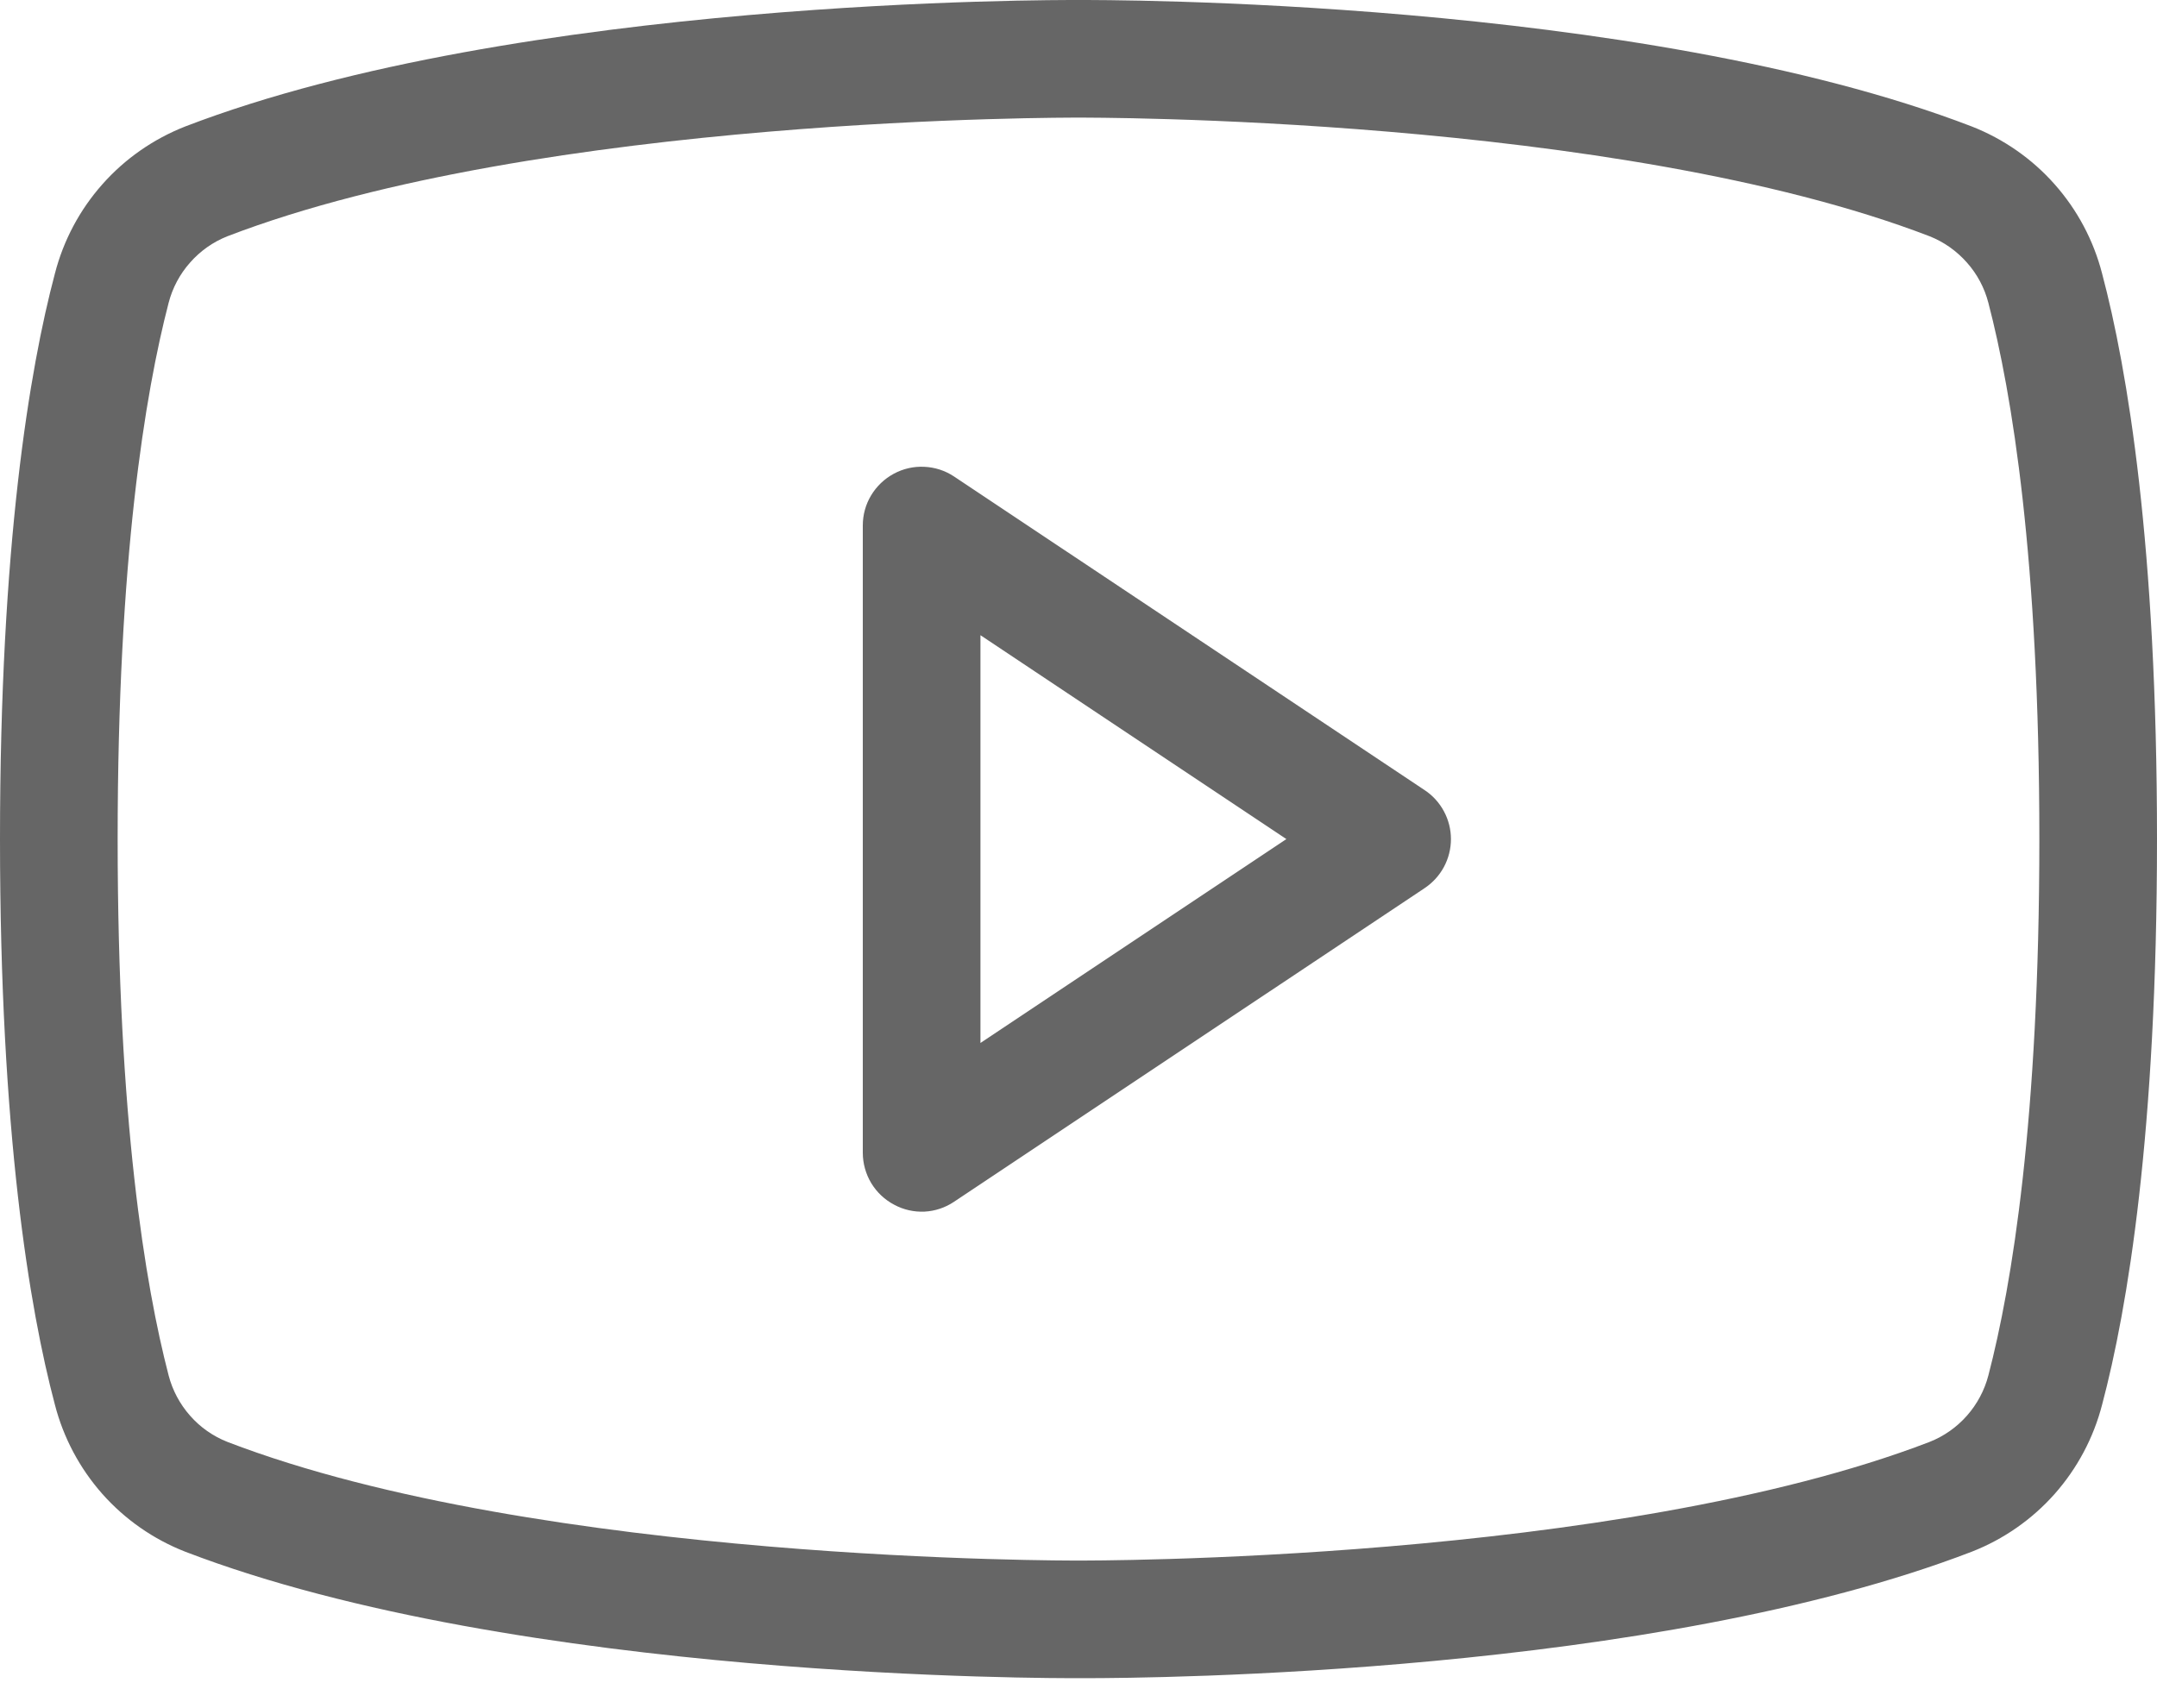
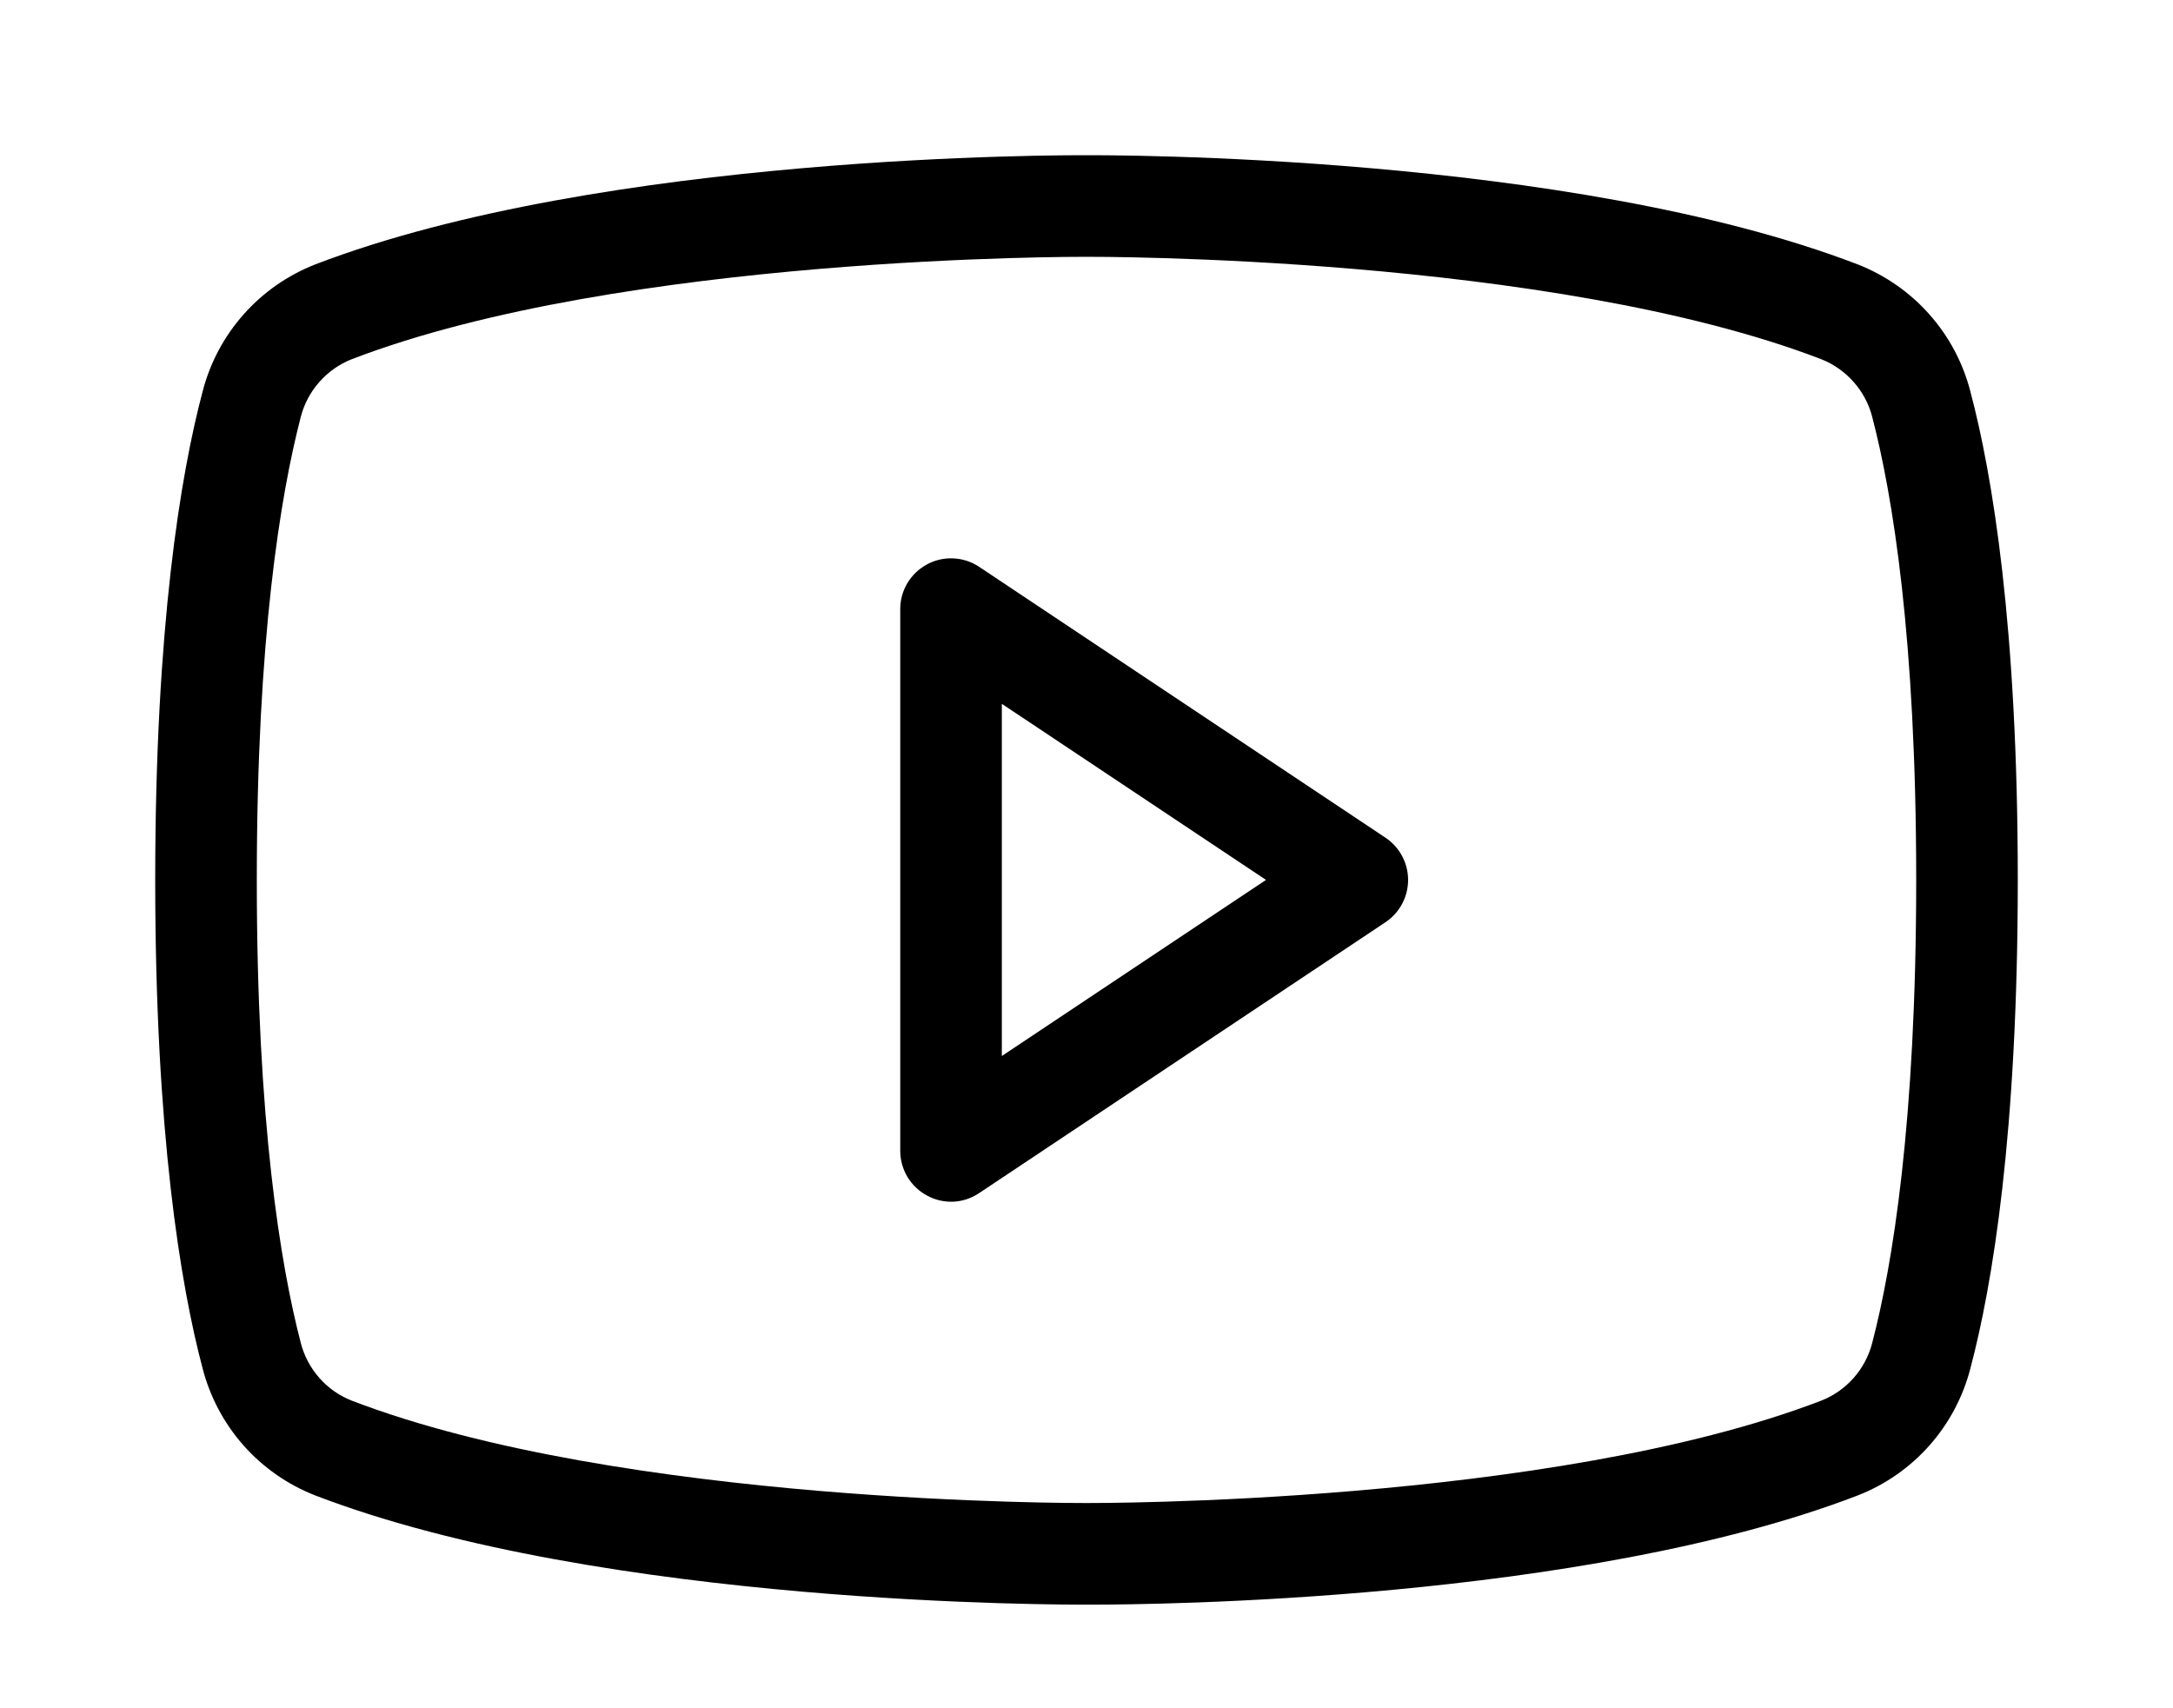
- <svg xmlns="http://www.w3.org/2000/svg" width="24" height="19" viewBox="0 0 24 19" fill="none">
-   <path d="M15.851 8.793L10.614 5.302C10.516 5.237 10.402 5.2 10.284 5.195C10.166 5.189 10.049 5.216 9.945 5.272C9.841 5.328 9.754 5.411 9.693 5.512C9.632 5.613 9.6 5.729 9.6 5.847V12.829C9.6 12.948 9.633 13.065 9.694 13.167C9.756 13.269 9.844 13.352 9.949 13.407C10.052 13.463 10.169 13.489 10.286 13.484C10.404 13.478 10.517 13.44 10.614 13.375L15.851 9.884C15.941 9.824 16.015 9.743 16.066 9.648C16.117 9.553 16.144 9.446 16.144 9.338C16.144 9.23 16.117 9.124 16.066 9.029C16.015 8.934 15.941 8.852 15.851 8.793ZM10.909 11.607V7.069L14.313 9.338L10.909 11.607ZM23.389 3.044C23.294 2.675 23.113 2.335 22.861 2.051C22.609 1.766 22.292 1.546 21.938 1.407C18.218 -0.022 12.251 1.91553e-05 12 1.91553e-05C11.749 1.91553e-05 5.782 -0.022 2.062 1.407C1.708 1.546 1.391 1.766 1.139 2.051C0.887 2.335 0.706 2.675 0.611 3.044C0.327 4.113 0 6.076 0 9.338C0 12.6 0.327 14.564 0.611 15.633C0.706 16.001 0.887 16.341 1.139 16.626C1.391 16.91 1.708 17.131 2.062 17.269C5.782 18.698 11.749 18.676 12 18.676H12.076C12.829 18.676 18.393 18.633 21.938 17.269C22.292 17.131 22.609 16.91 22.861 16.626C23.113 16.341 23.294 16.001 23.389 15.633C23.673 14.564 24 12.6 24 9.338C24 6.076 23.673 4.113 23.389 3.044ZM22.124 15.306C22.081 15.472 21.999 15.626 21.885 15.755C21.771 15.884 21.629 15.984 21.469 16.047C17.978 17.389 12.066 17.367 12 17.367C11.934 17.367 6.022 17.389 2.531 16.047C2.371 15.984 2.228 15.884 2.115 15.755C2.001 15.626 1.919 15.472 1.876 15.306C1.615 14.302 1.309 12.458 1.309 9.338C1.309 6.218 1.615 4.375 1.876 3.371C1.919 3.204 2.001 3.05 2.115 2.922C2.228 2.793 2.371 2.692 2.531 2.629C6.022 1.287 11.934 1.309 12 1.309C12.066 1.309 17.978 1.287 21.469 2.629C21.629 2.692 21.771 2.793 21.885 2.922C21.999 3.05 22.081 3.204 22.124 3.371C22.386 4.375 22.691 6.218 22.691 9.338C22.691 12.458 22.386 14.302 22.124 15.306Z" fill="#666666" />
+ <svg xmlns="http://www.w3.org/2000/svg" viewBox="0 0 28 22">
+   <path d="M17.851 10.793L12.614 7.302C12.516 7.237 12.402 7.2 12.284 7.195C12.166 7.189 12.049 7.216 11.945 7.272C11.841 7.328 11.754 7.411 11.693 7.512C11.632 7.613 11.6 7.729 11.6 7.847V14.829C11.6 14.948 11.633 15.065 11.694 15.167C11.756 15.269 11.844 15.352 11.949 15.407C12.052 15.463 12.169 15.489 12.286 15.484C12.404 15.478 12.517 15.44 12.614 15.375L17.851 11.884C17.941 11.824 18.015 11.743 18.066 11.648C18.117 11.553 18.144 11.446 18.144 11.338C18.144 11.23 18.117 11.124 18.066 11.029C18.015 10.934 17.941 10.852 17.851 10.793ZM12.909 13.607V9.069L16.313 11.338L12.909 13.607ZM25.389 5.044C25.294 4.675 25.113 4.335 24.861 4.051C24.609 3.766 24.292 3.546 23.938 3.407C20.218 1.978 14.251 2 14 2C13.749 2 7.782 1.978 4.062 3.407C3.708 3.546 3.391 3.766 3.139 4.051C2.887 4.335 2.706 4.675 2.611 5.044C2.327 6.113 2 8.076 2 11.338C2 14.6 2.327 16.564 2.611 17.633C2.706 18.001 2.887 18.341 3.139 18.626C3.391 18.91 3.708 19.131 4.062 19.269C7.782 20.698 13.749 20.676 14 20.676H14.076C14.829 20.676 20.393 20.633 23.938 19.269C24.292 19.131 24.609 18.91 24.861 18.626C25.113 18.341 25.294 18.001 25.389 17.633C25.673 16.564 26 14.6 26 11.338C26 8.076 25.673 6.113 25.389 5.044ZM24.124 17.305C24.081 17.472 23.999 17.626 23.885 17.755C23.771 17.884 23.629 17.984 23.469 18.047C19.978 19.389 14.066 19.367 14 19.367C13.934 19.367 8.022 19.389 4.531 18.047C4.371 17.984 4.228 17.884 4.115 17.755C4.001 17.626 3.919 17.472 3.876 17.305C3.615 16.302 3.309 14.458 3.309 11.338C3.309 8.218 3.615 6.375 3.876 5.371C3.919 5.204 4.001 5.05 4.115 4.922C4.228 4.793 4.371 4.692 4.531 4.629C8.022 3.287 13.934 3.309 14 3.309C14.066 3.309 19.978 3.287 23.469 4.629C23.629 4.692 23.771 4.793 23.885 4.922C23.999 5.05 24.081 5.204 24.124 5.371C24.386 6.375 24.691 8.218 24.691 11.338C24.691 14.458 24.386 16.302 24.124 17.305Z" />
</svg>
